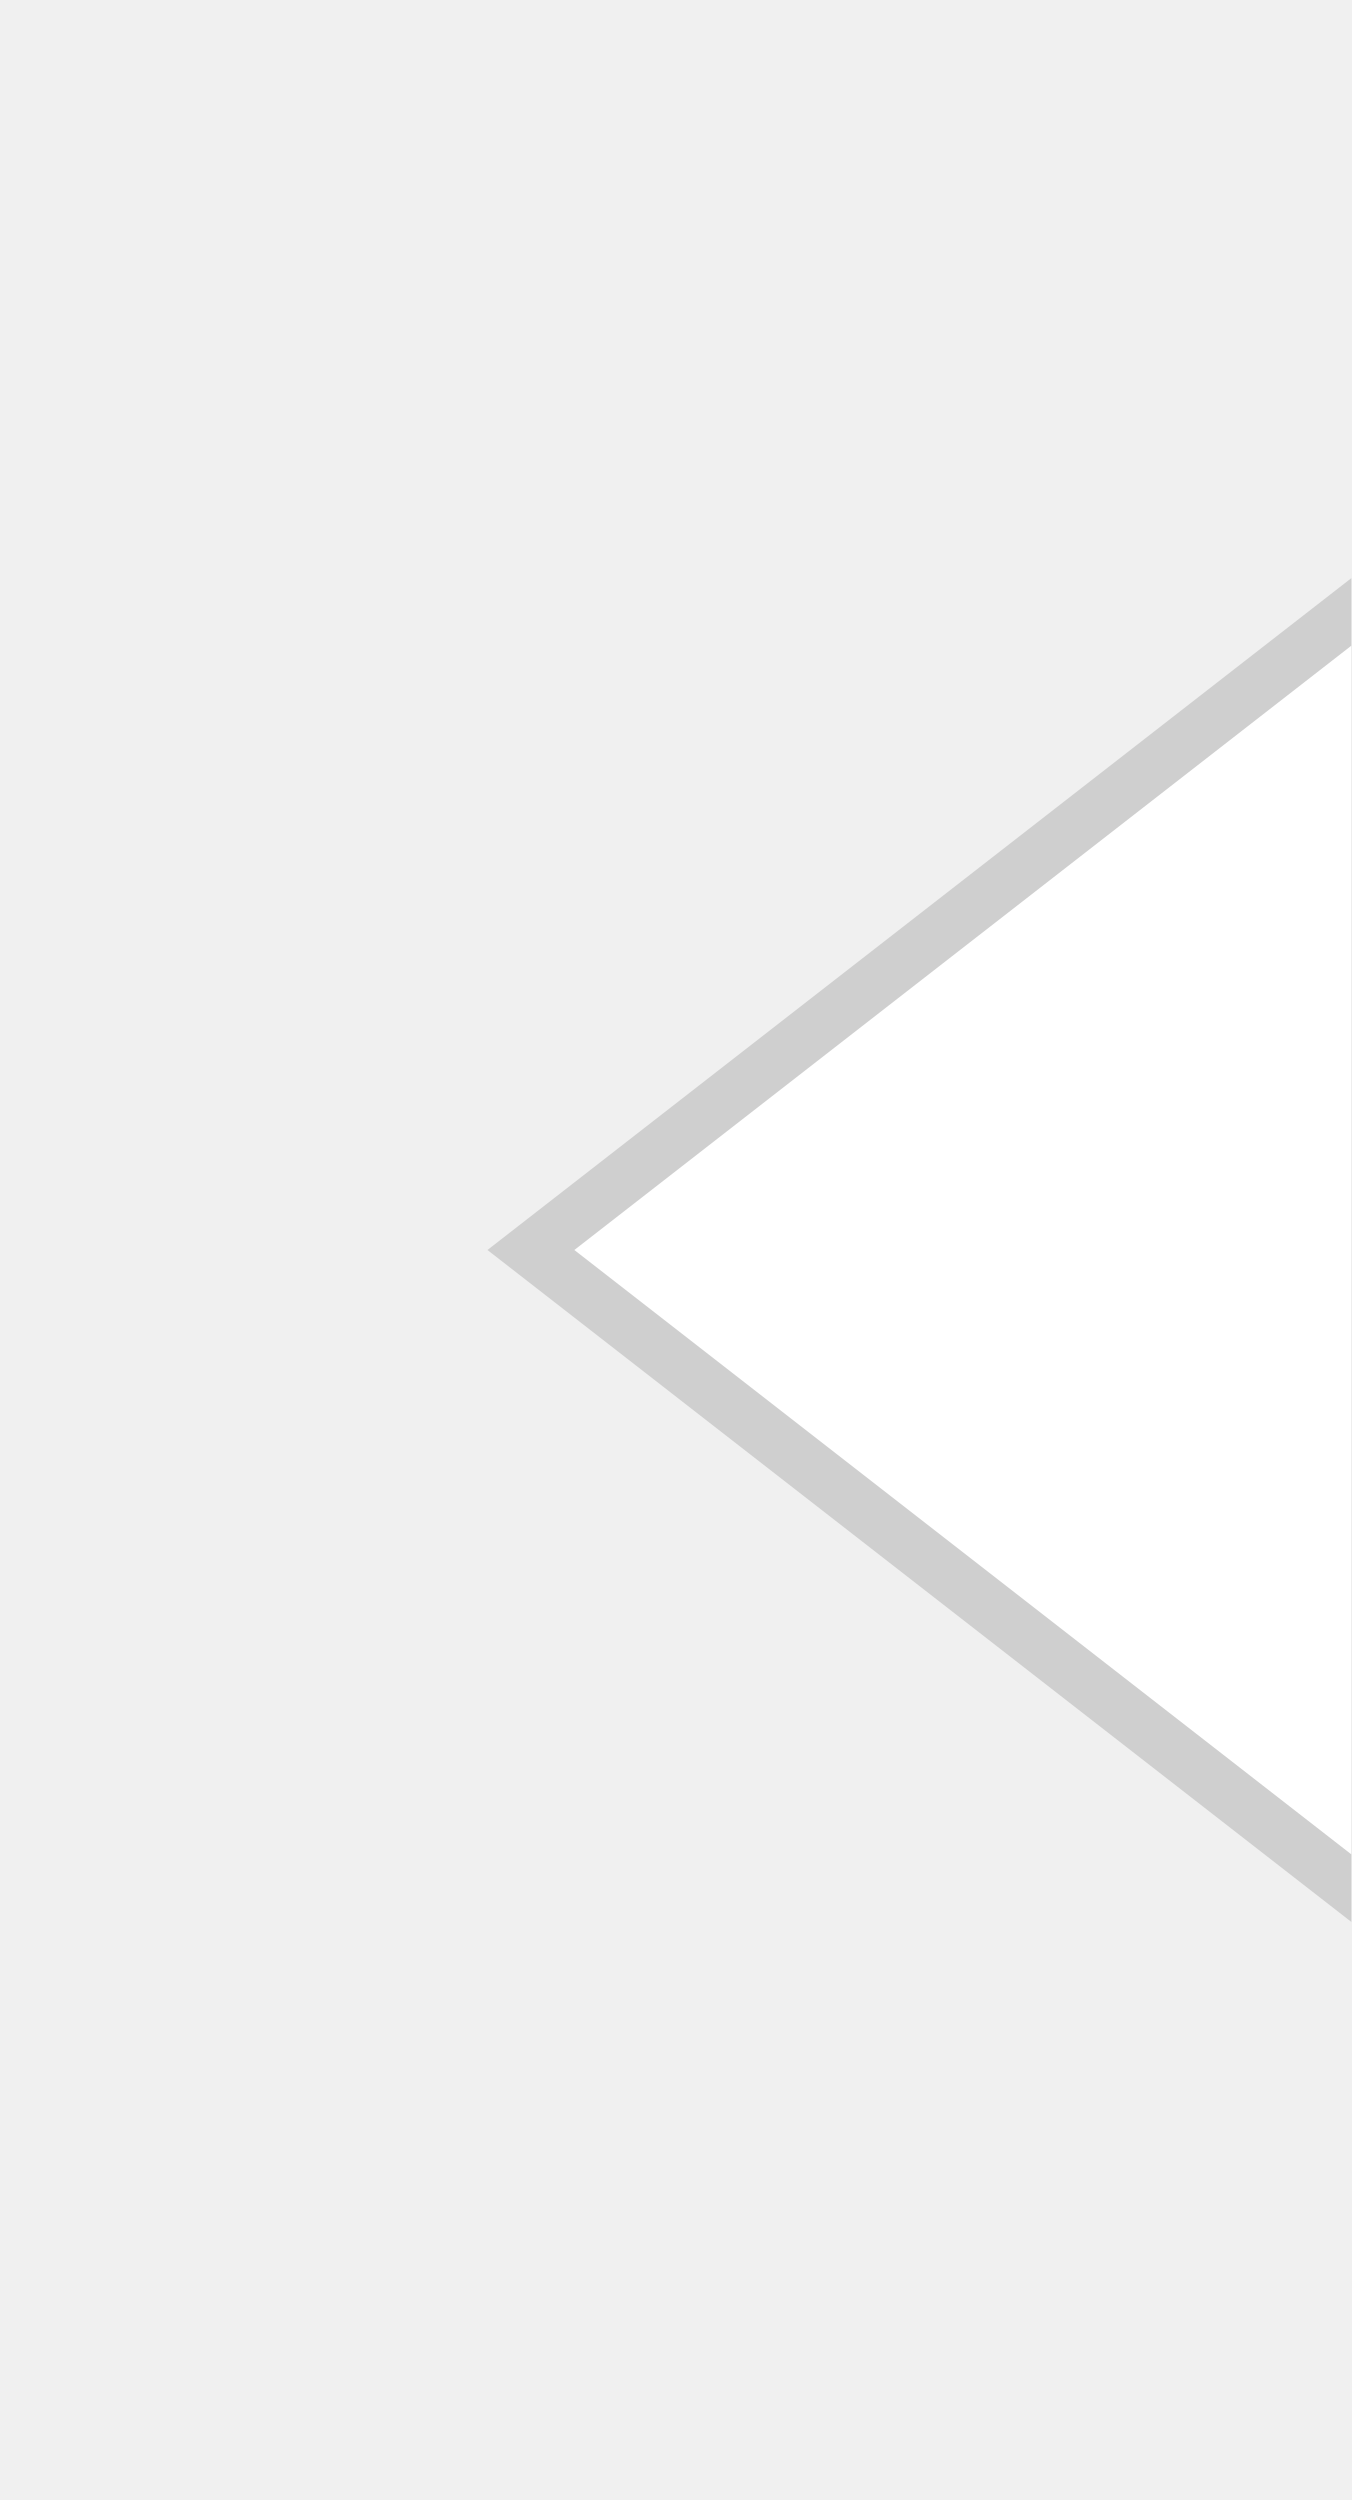
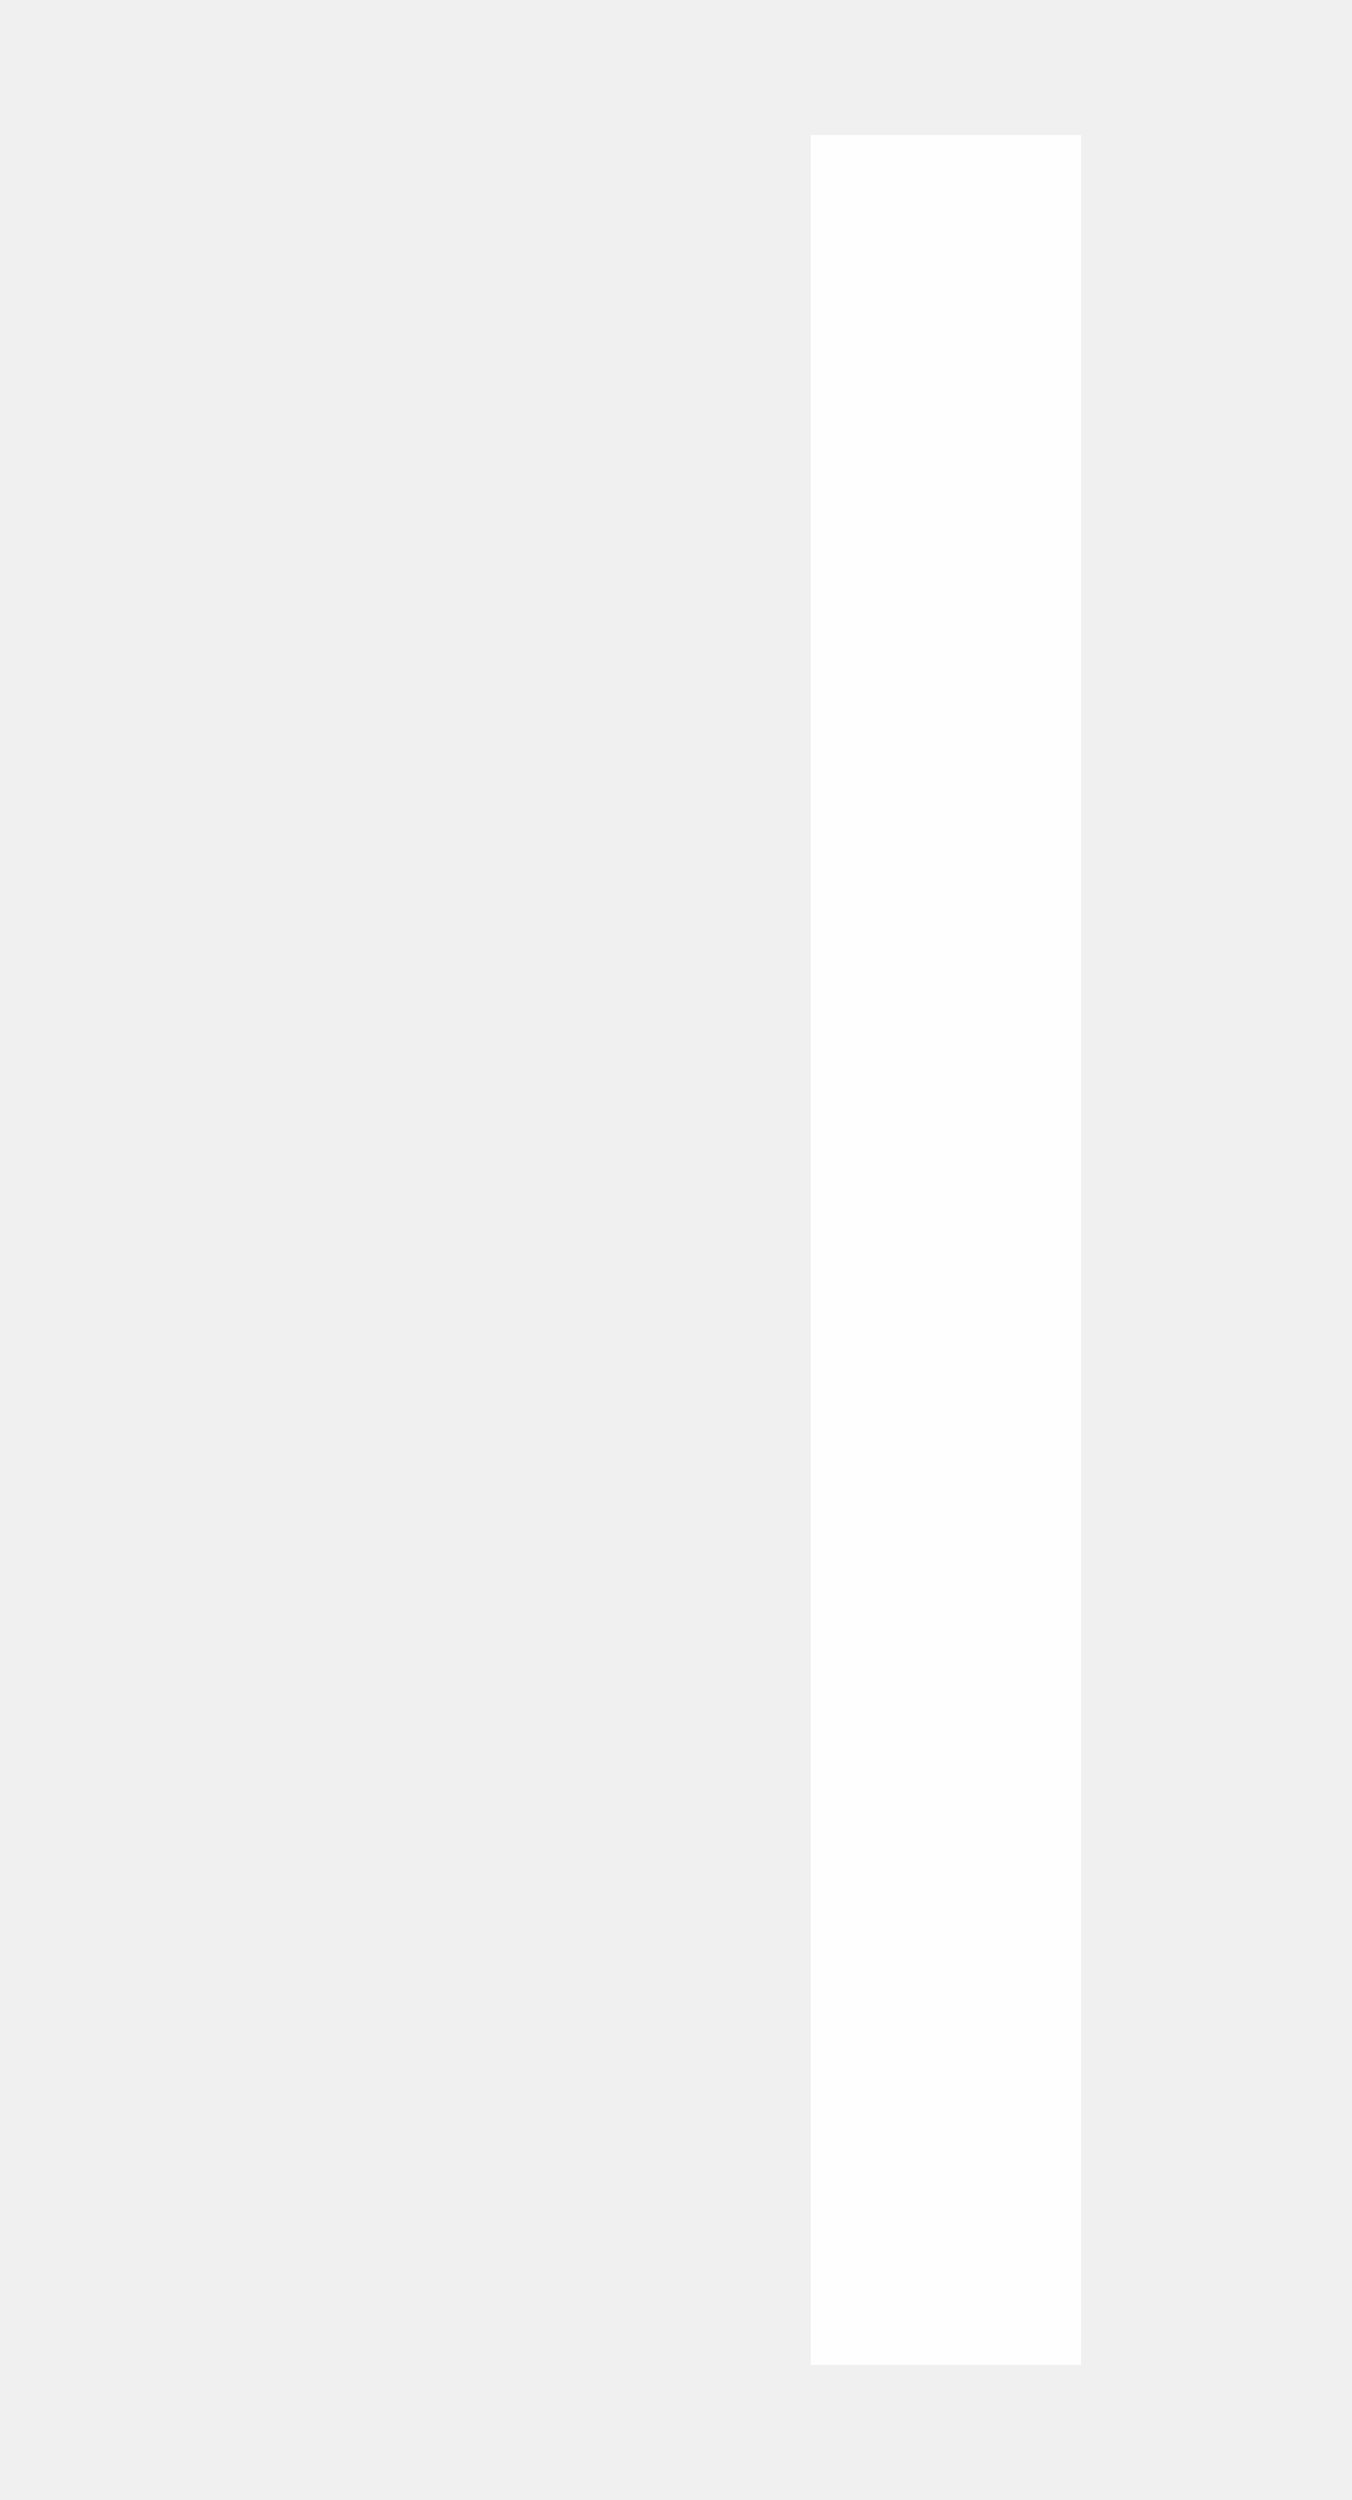
<svg xmlns="http://www.w3.org/2000/svg" width="20" height="37" id="svg2" version="1.1">
  <defs id="defs4">
-     <clipPath clipPathUnits="userSpaceOnUse" id="clipPath4219">
-       <rect y="1015.362" x="20" height="37" width="20" id="rect4221" style="opacity:0.12;color:#000000;fill:#ff00ff;fill-opacity:1;fill-rule:nonzero;stroke:none;stroke-width:1;marker:none;visibility:visible;display:inline;overflow:visible;enable-background:accumulate" />
+     <clipPath clipPathUnits="userSpaceOnUse" id="clipPath4069">
+       <rect style="color:#000000;display:inline;overflow:visible;visibility:visible;opacity:0.12;fill:#ff00ff;fill-opacity:1;fill-rule:nonzero;stroke:none;stroke-width:1;marker:none;enable-background:accumulate" id="rect4071" width="10" height="19" x="20" y="1033.362" />
    </clipPath>
  </defs>
  <g id="layer1" transform="translate(0,-1015.362)">
-     <path style="opacity:0.14;fill:#000000;stroke:none" d="M 20,1023.918 7.214,1033.862 20,1043.807 Z" id="path5730" />
-     <path id="path4079" d="M 20,1024.918 8.5,1033.862 20,1042.807 Z" style="fill:#ffffff;stroke:none" />
+     <rect style="fill:#ffffff;fill-opacity:0.902;fill-rule:evenodd;stroke:none;stroke-width:1px;stroke-linecap:butt;stroke-linejoin:miter;stroke-opacity:1" id="rect3338" width="4" height="33" x="12" y="1017.362" ry="1.7382812e-05" rx="1.7382812e-05" />
  </g>
</svg>
